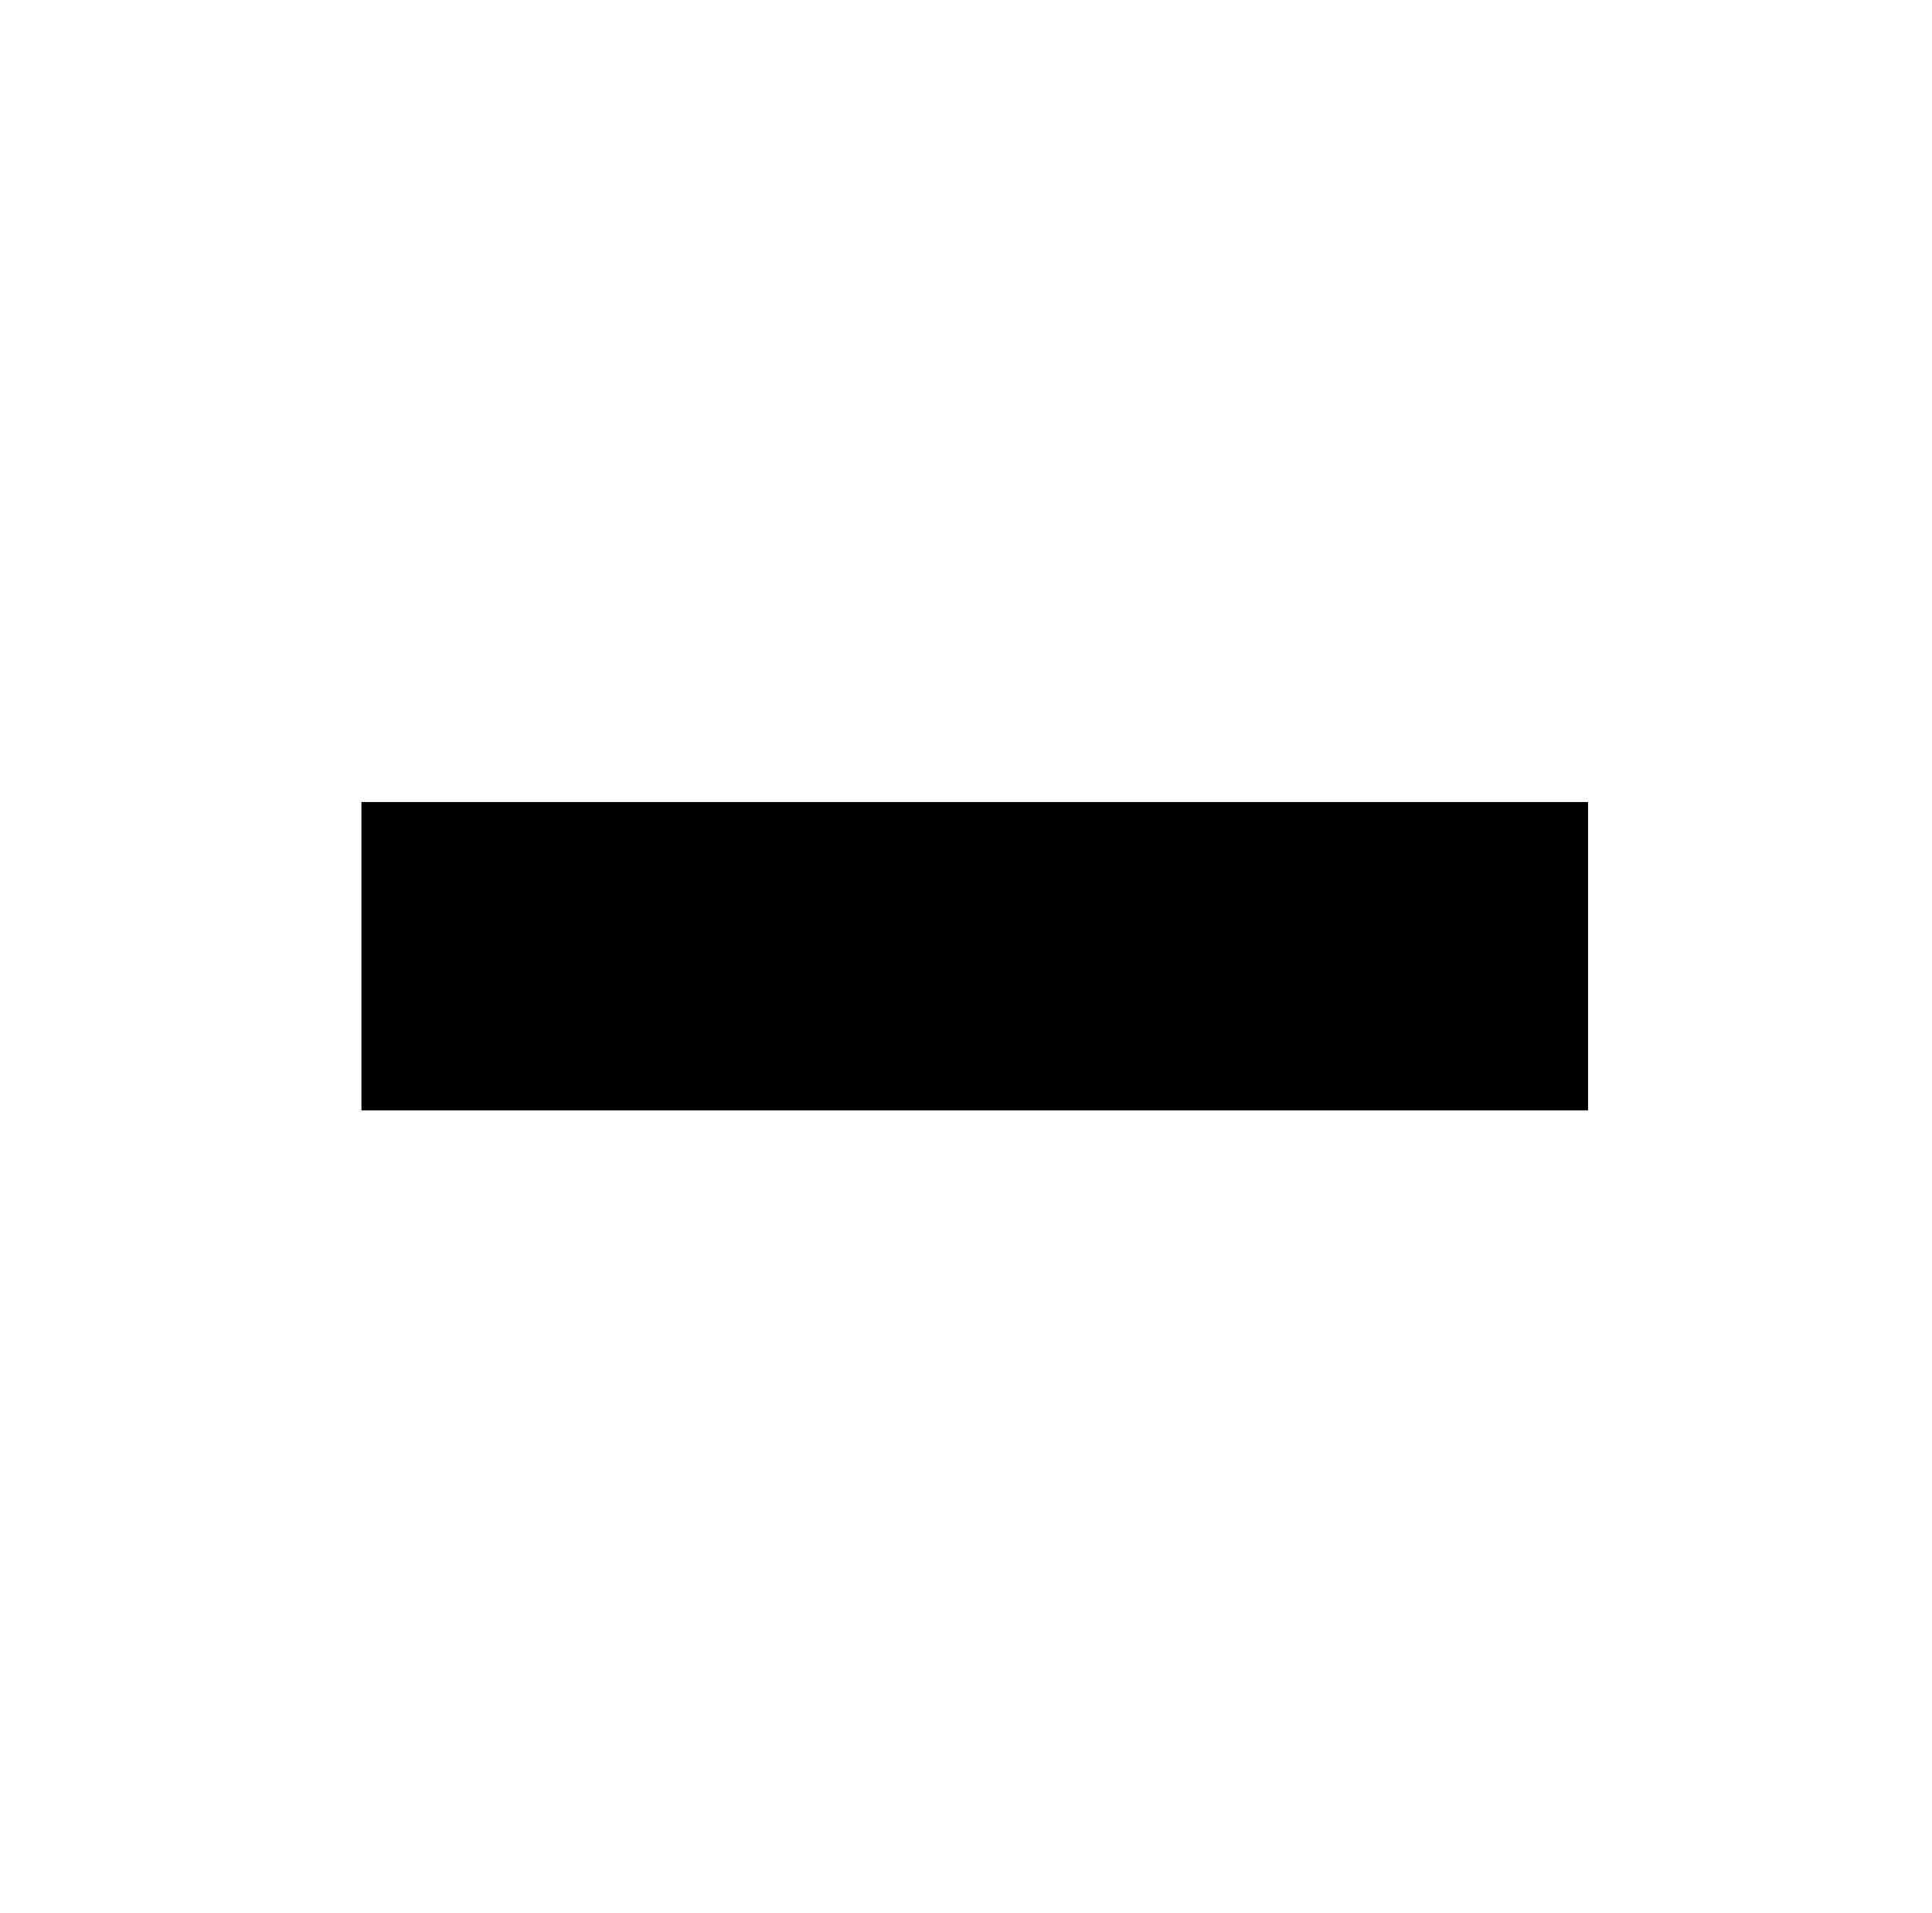
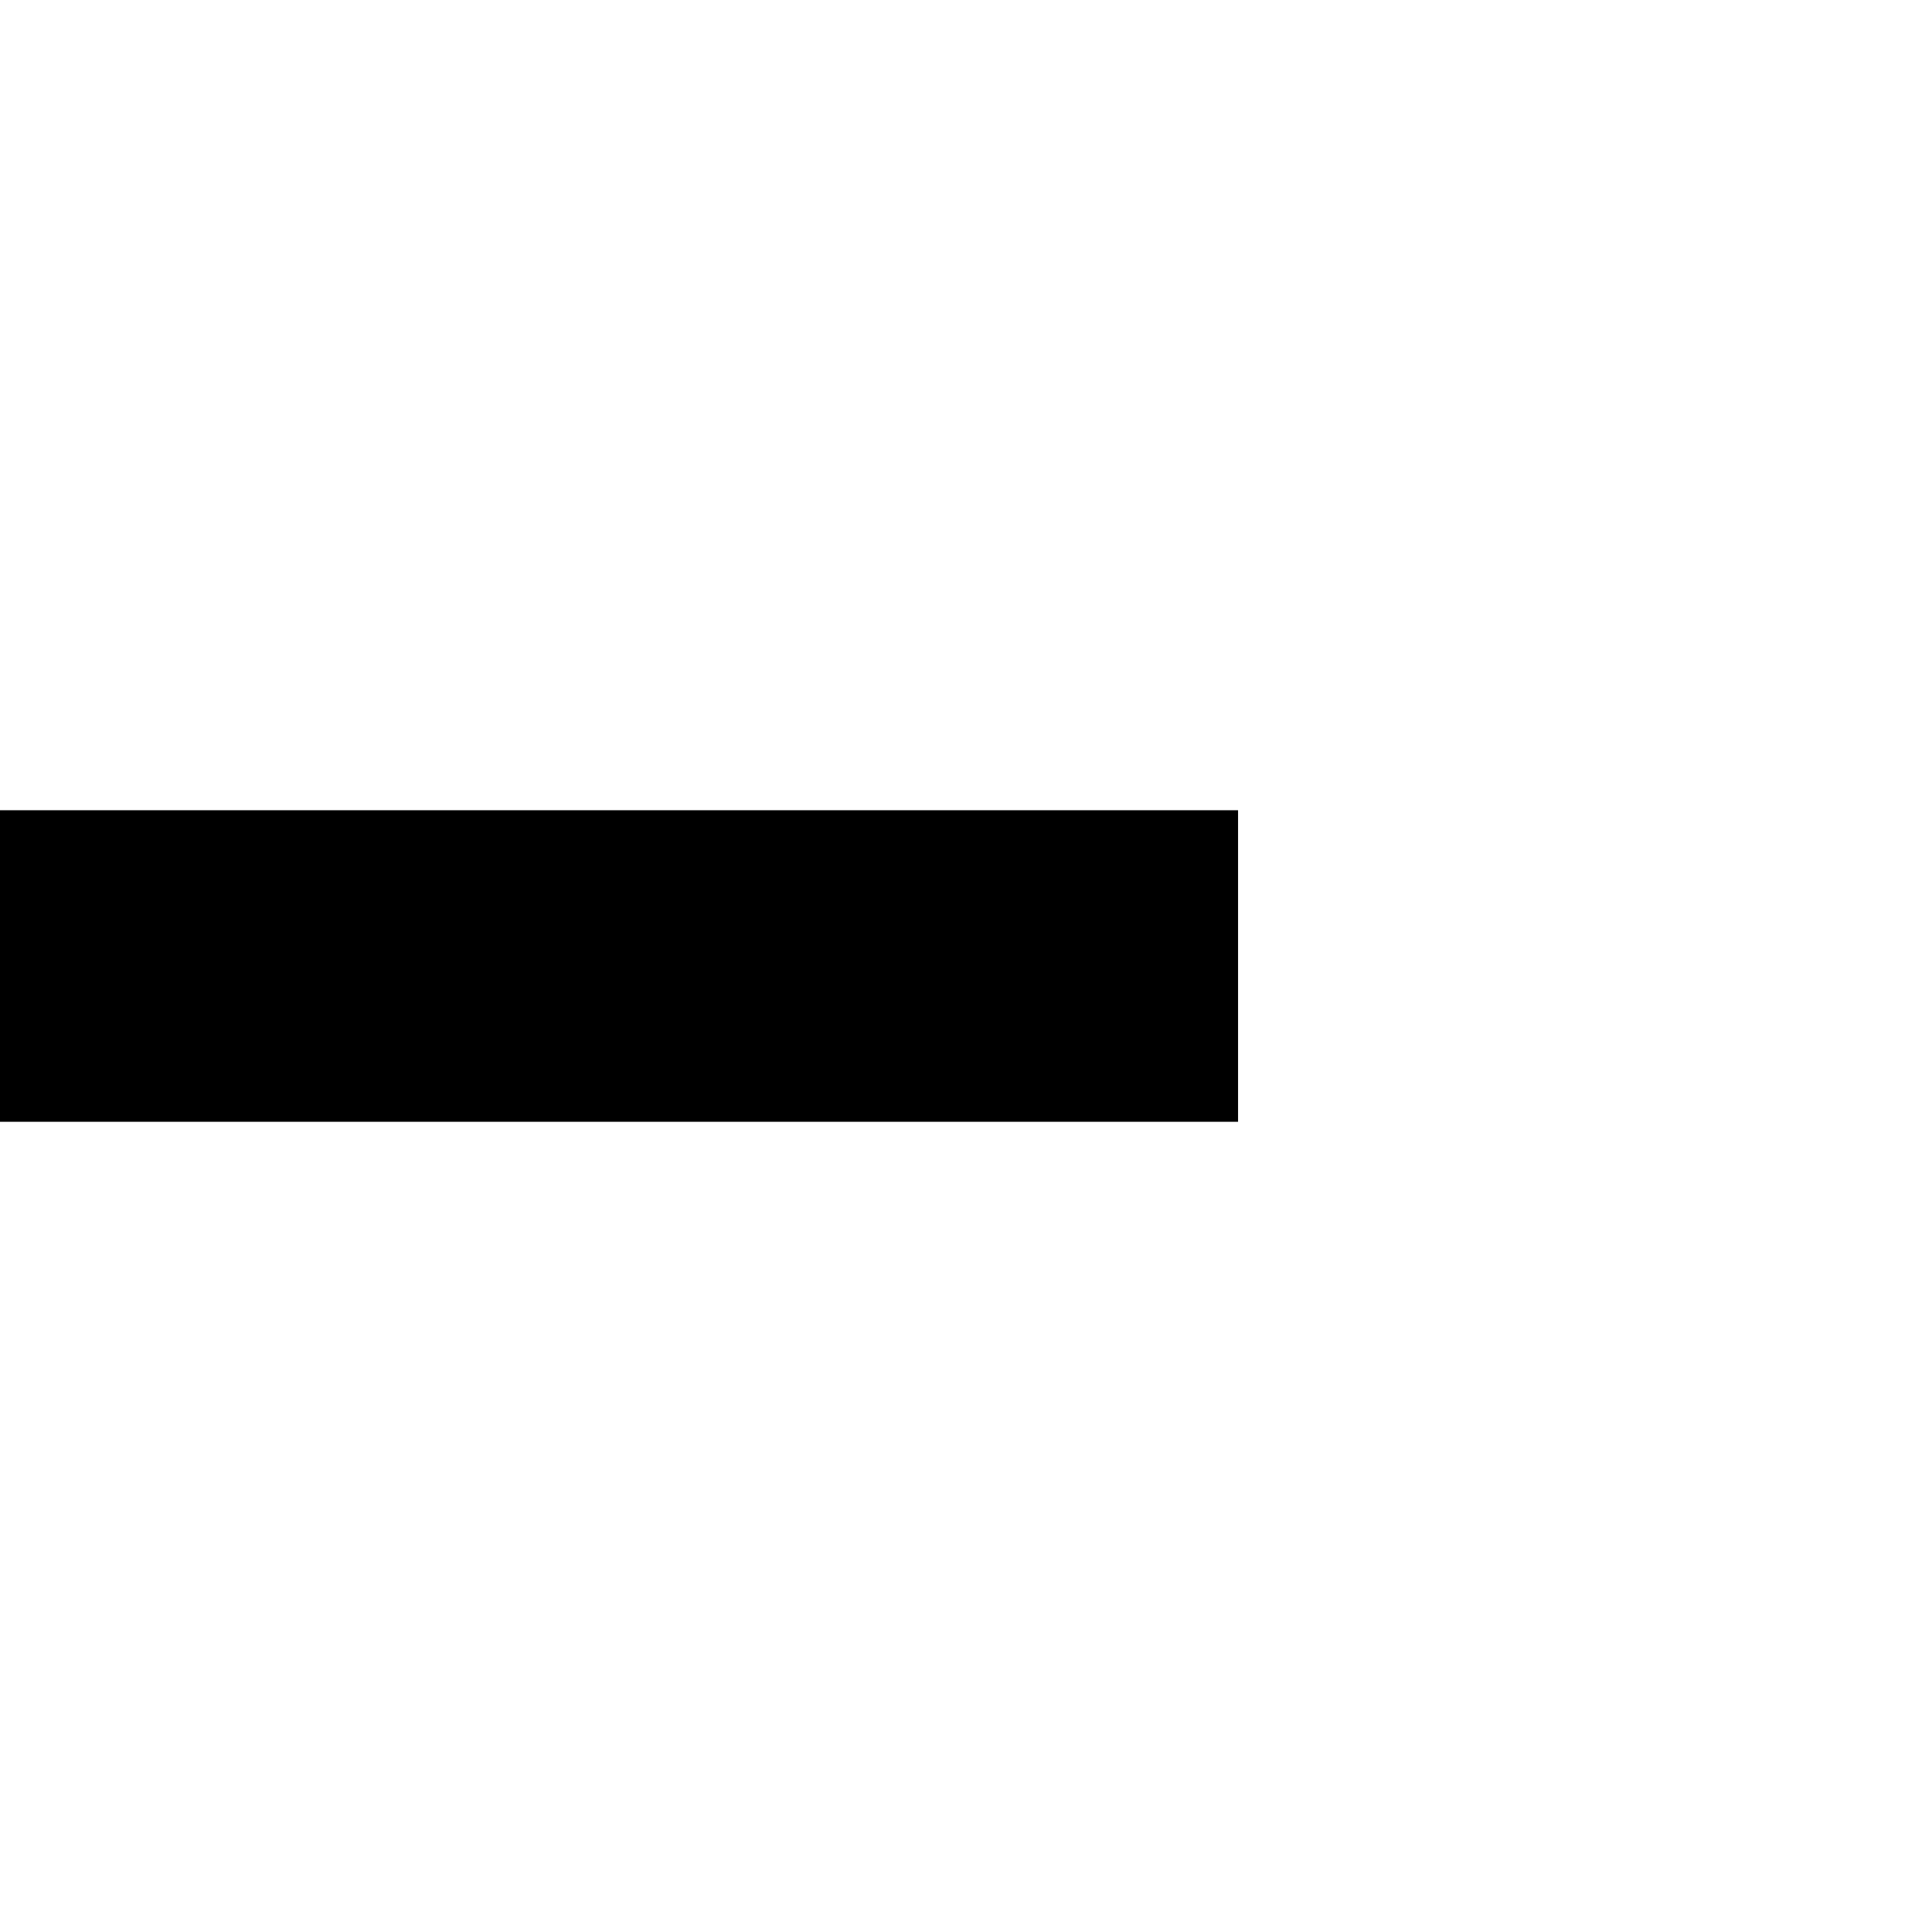
- <svg xmlns="http://www.w3.org/2000/svg" width="100%" height="100%" viewBox="0 0 101 100" version="1.1" xml:space="preserve" style="fill-rule:evenodd;clip-rule:evenodd;stroke-linejoin:round;stroke-miterlimit:2;">
-   <g transform="matrix(1,0,0,1,-249,0)">
+ <svg xmlns="http://www.w3.org/2000/svg" width="100%" height="100%" viewBox="0 0 100 100" version="1.1" xml:space="preserve" style="fill-rule:evenodd;clip-rule:evenodd;stroke-linejoin:round;stroke-miterlimit:2;">
+   <g transform="matrix(1,0,0,1,-250,0)">
    <g id="Minimize" transform="matrix(1,0,0,1,249.957,0)">
      <rect x="0" y="0" width="100" height="100" style="fill:none;" />
-       <g transform="matrix(1,0,0,1,-17.9446,49.7119)">
+       <g transform="matrix(1,0,0,1,-35.8821,49.7119)">
        <rect x="35.882" y="-7.774" width="64.125" height="16.125" style="fill-rule:nonzero;" />
      </g>
    </g>
  </g>
</svg>
